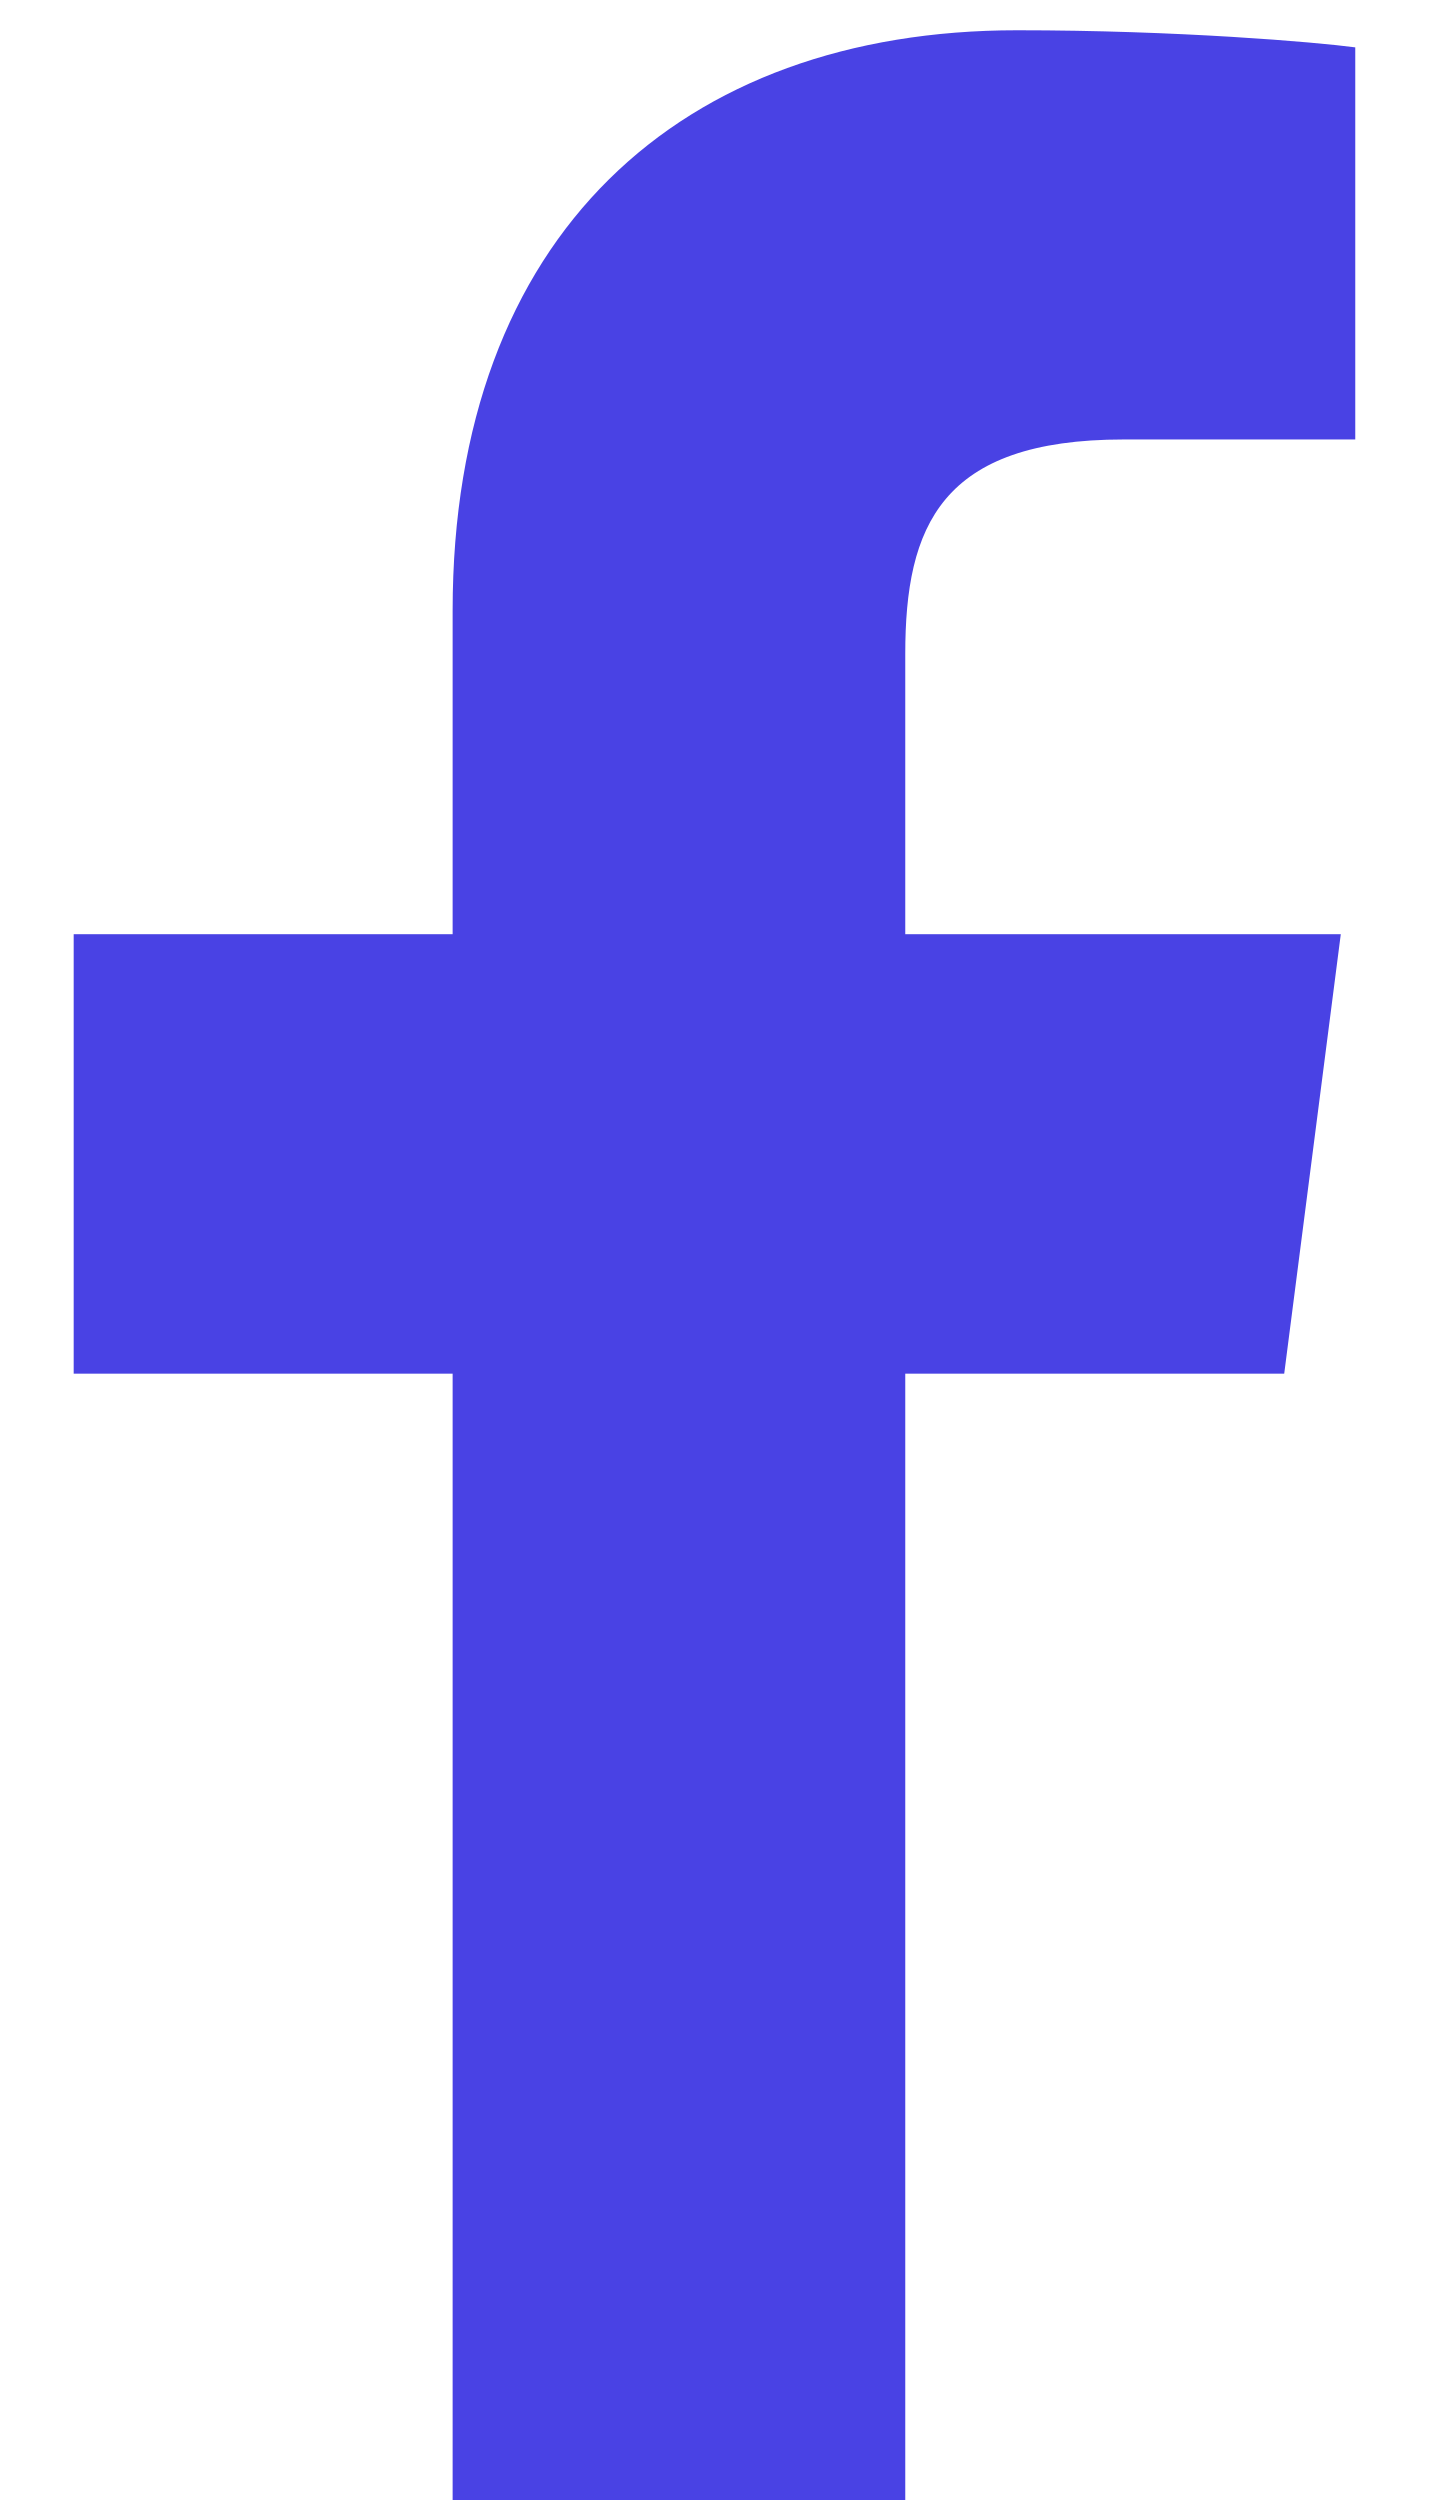
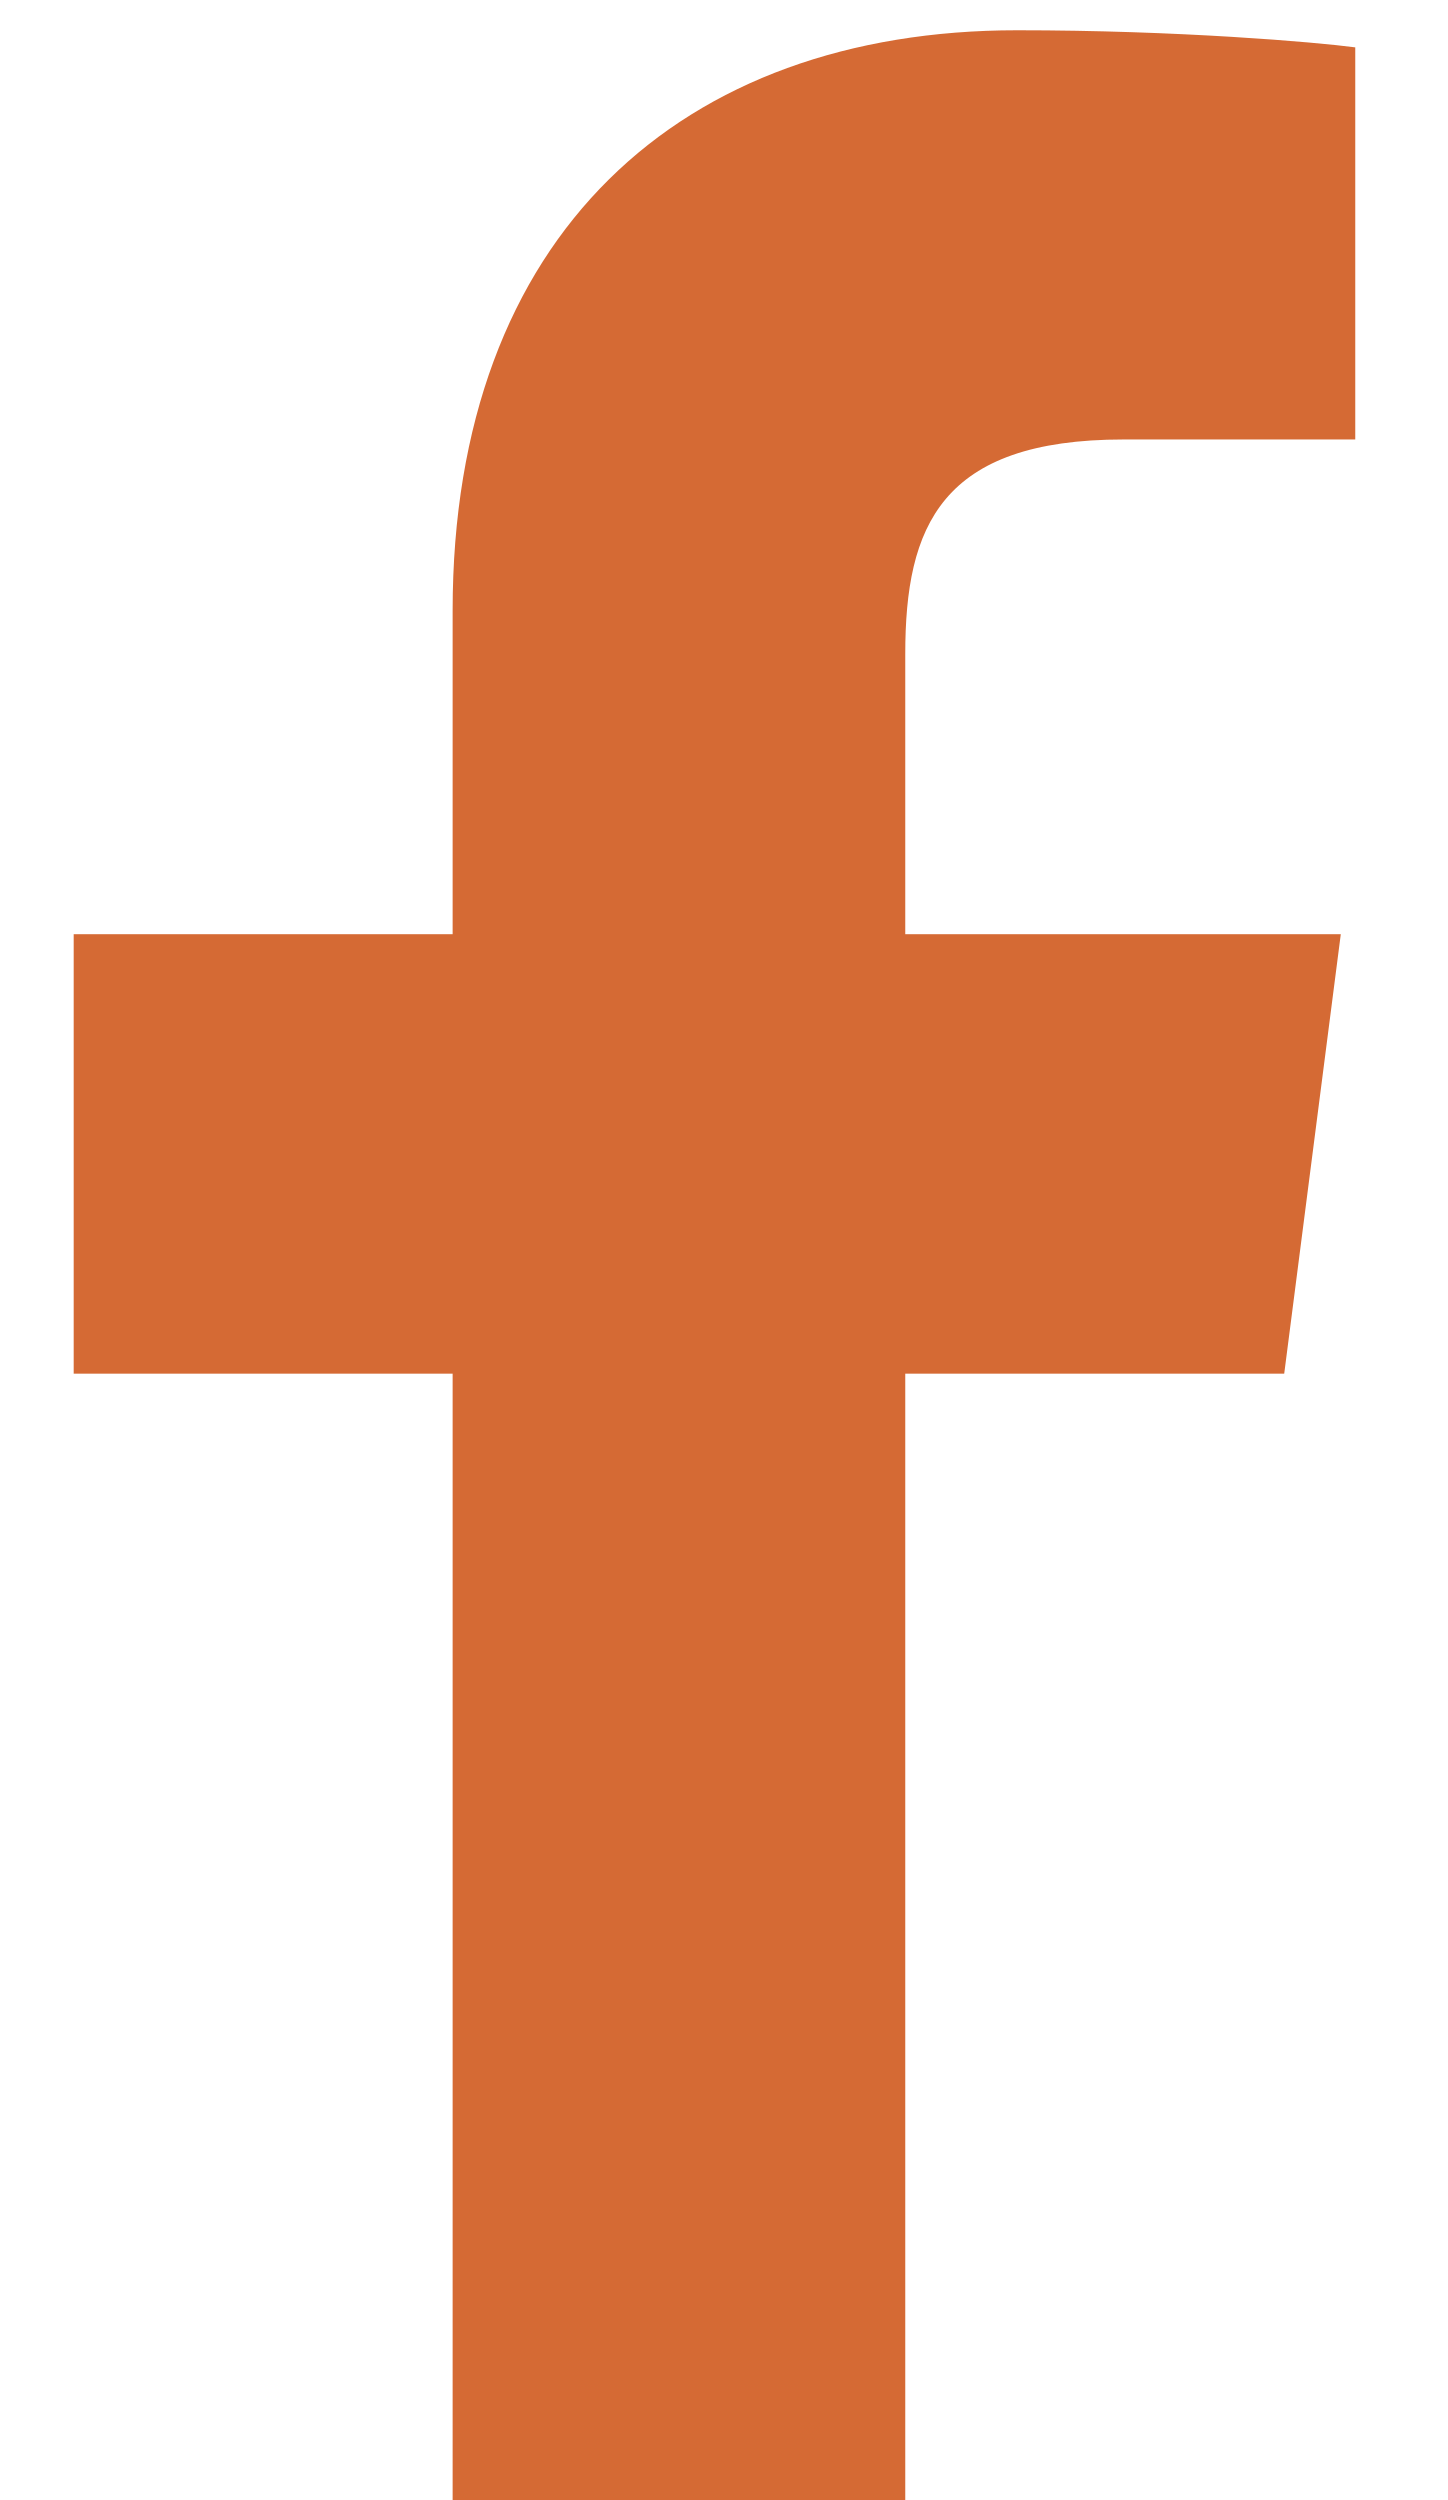
<svg xmlns="http://www.w3.org/2000/svg" version="1.2" baseProfile="tiny-ps" viewBox="0 0 11 19" width="11" height="19">
  <style>
		tspan { white-space:pre }
- 		.shp0 { fill: #4942E4 } 
+ 		.shp0 { fill: #d56a34 } 
	</style>
  <path id="Layer" class="shp0" d="M0.56 10.44L3.44 10.44L3.44 19L6.88 19L6.88 10.44L9.76 10.44L10.19 7.1L6.88 7.1L6.88 4.97C6.88 4 7.15 3.34 8.54 3.34L10.3 3.34L10.3 0.36C10 0.32 8.95 0.23 7.73 0.23C5.18 0.23 3.44 1.78 3.44 4.64L3.44 7.1L0.56 7.1L0.56 10.44Z" />
</svg>
